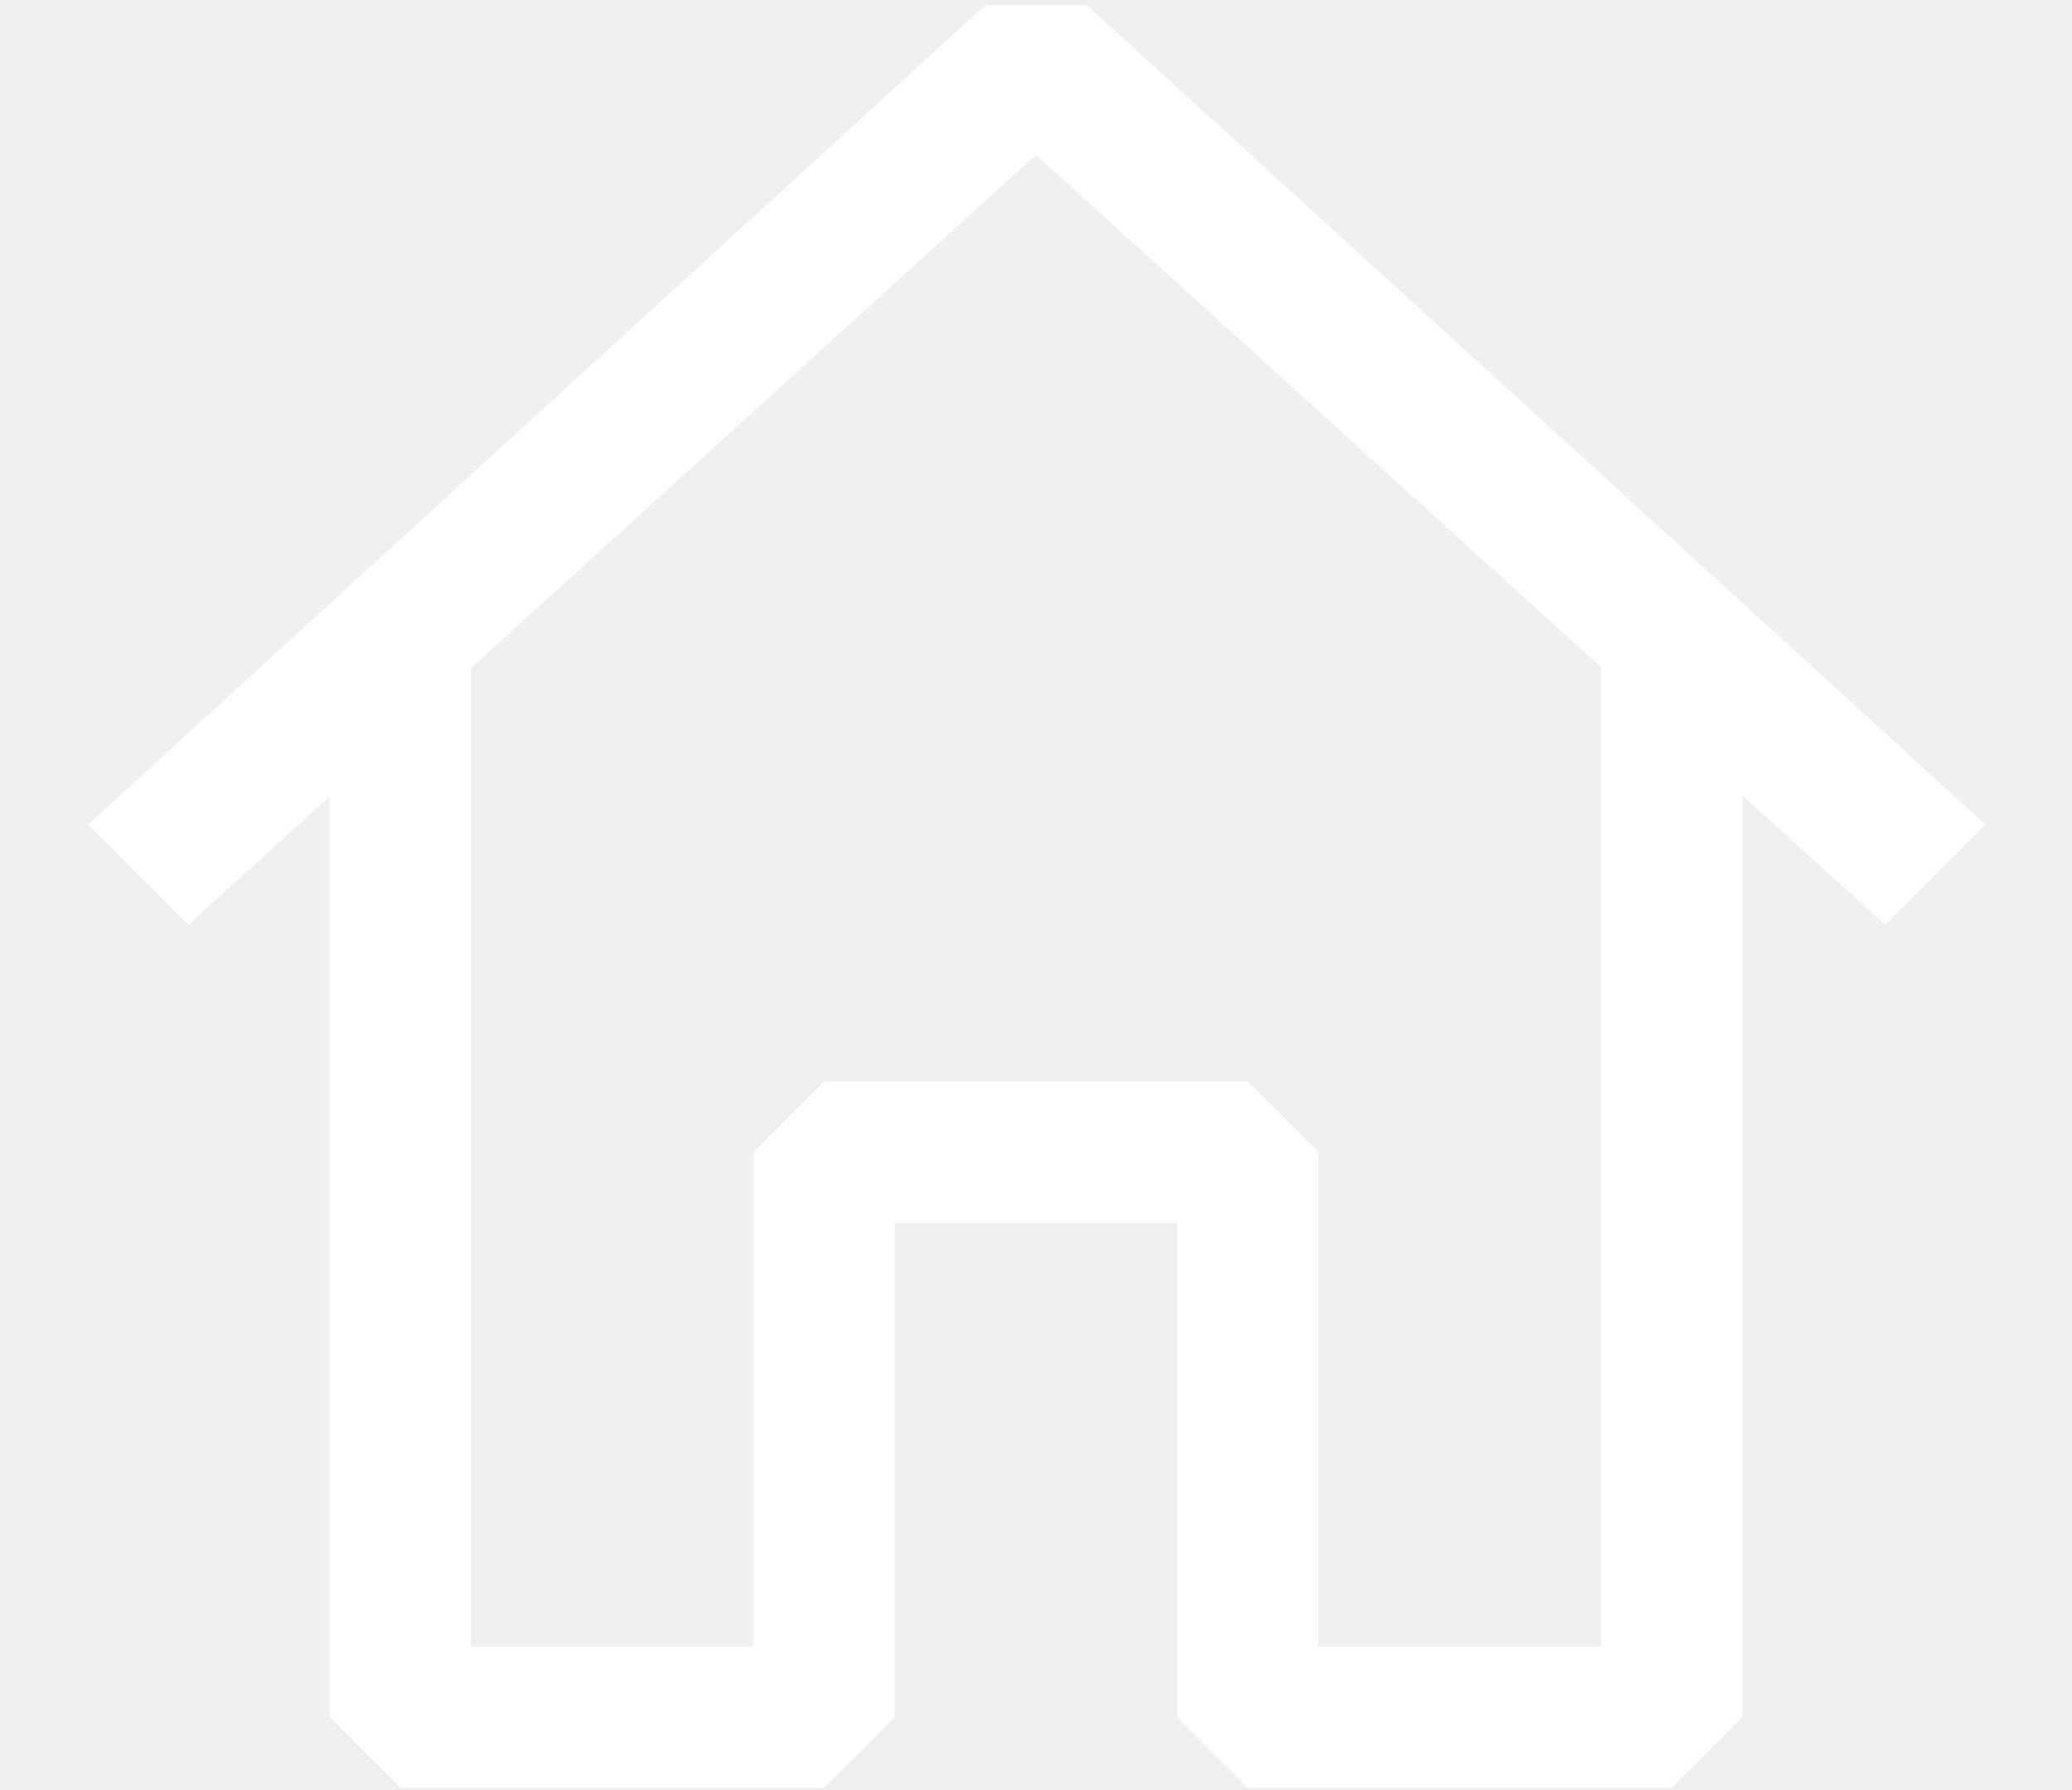
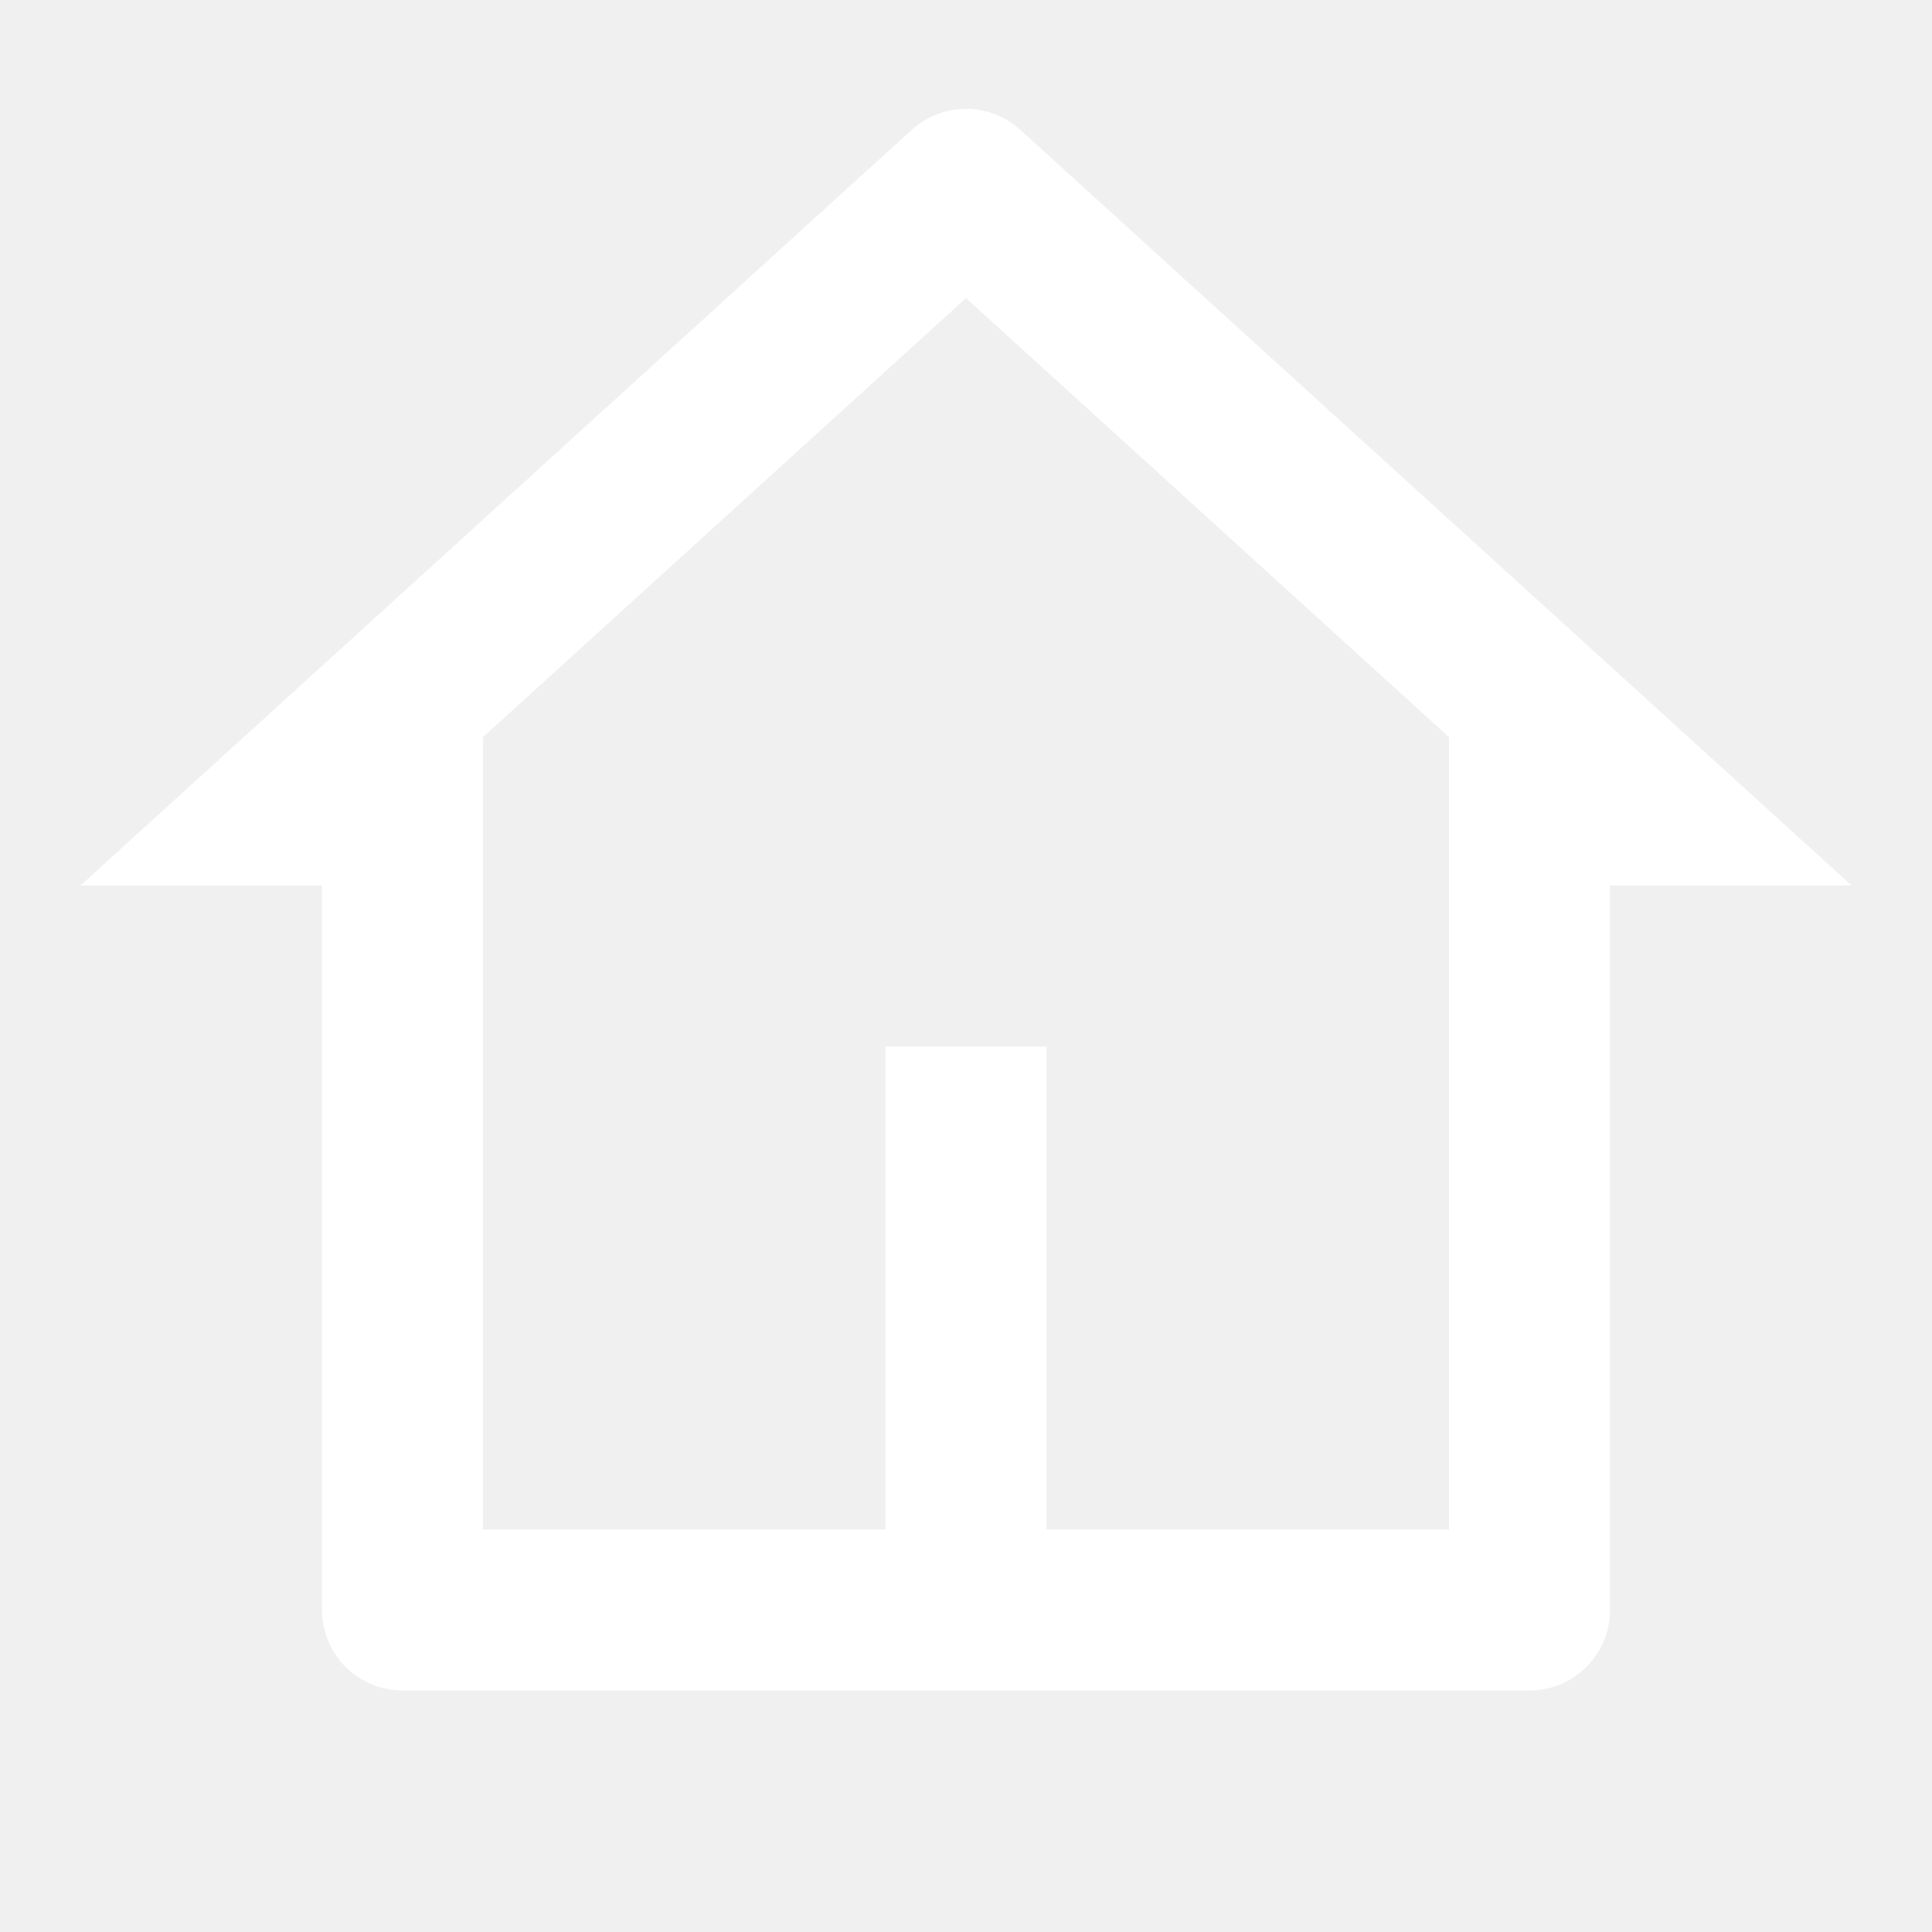
- <svg xmlns="http://www.w3.org/2000/svg" width="22" height="19" viewBox="0 0 22 19" fill="none">
-   <path fill-rule="evenodd" clip-rule="evenodd" d="M11.54 0.055L21.08 8.755L20.015 9.82L18.5 8.446V18.235L17.75 18.985H13.25L12.5 18.235V12.985H9.5V18.235L8.75 18.985H4.25L3.5 18.235V8.458L2 9.82L0.935 8.755L10.46 0.055H11.54ZM5 7.095V17.485H8V12.235L8.75 11.485H13.25L14 12.235V17.485H17V7.086L11 1.645L5 7.095Z" fill="white" />
+ <svg xmlns="http://www.w3.org/2000/svg" width="24" height="24" viewBox="0 0 24 24" fill="none">
+   <g clip-path="url(#clip0_756_2580)">
+     <path d="M19 21H5C4.735 21 4.48 20.895 4.293 20.707C4.105 20.52 4 20.265 4 20V11H1L11.327 1.612C11.511 1.445 11.751 1.352 12 1.352C12.249 1.352 12.489 1.445 12.673 1.612L23 11H20V20C20 20.265 19.895 20.52 19.707 20.707C19.52 20.895 19.265 21 19 21ZM13 19H18V9.157L12 3.703L6 9.157V19H11V13H13V19Z" fill="#fff" />
+   </g>
+   <defs>
+     <clipPath id="clip0_756_2580">
+       <rect width="24" height="24" fill="white" />
+     </clipPath>
+   </defs>
</svg>
